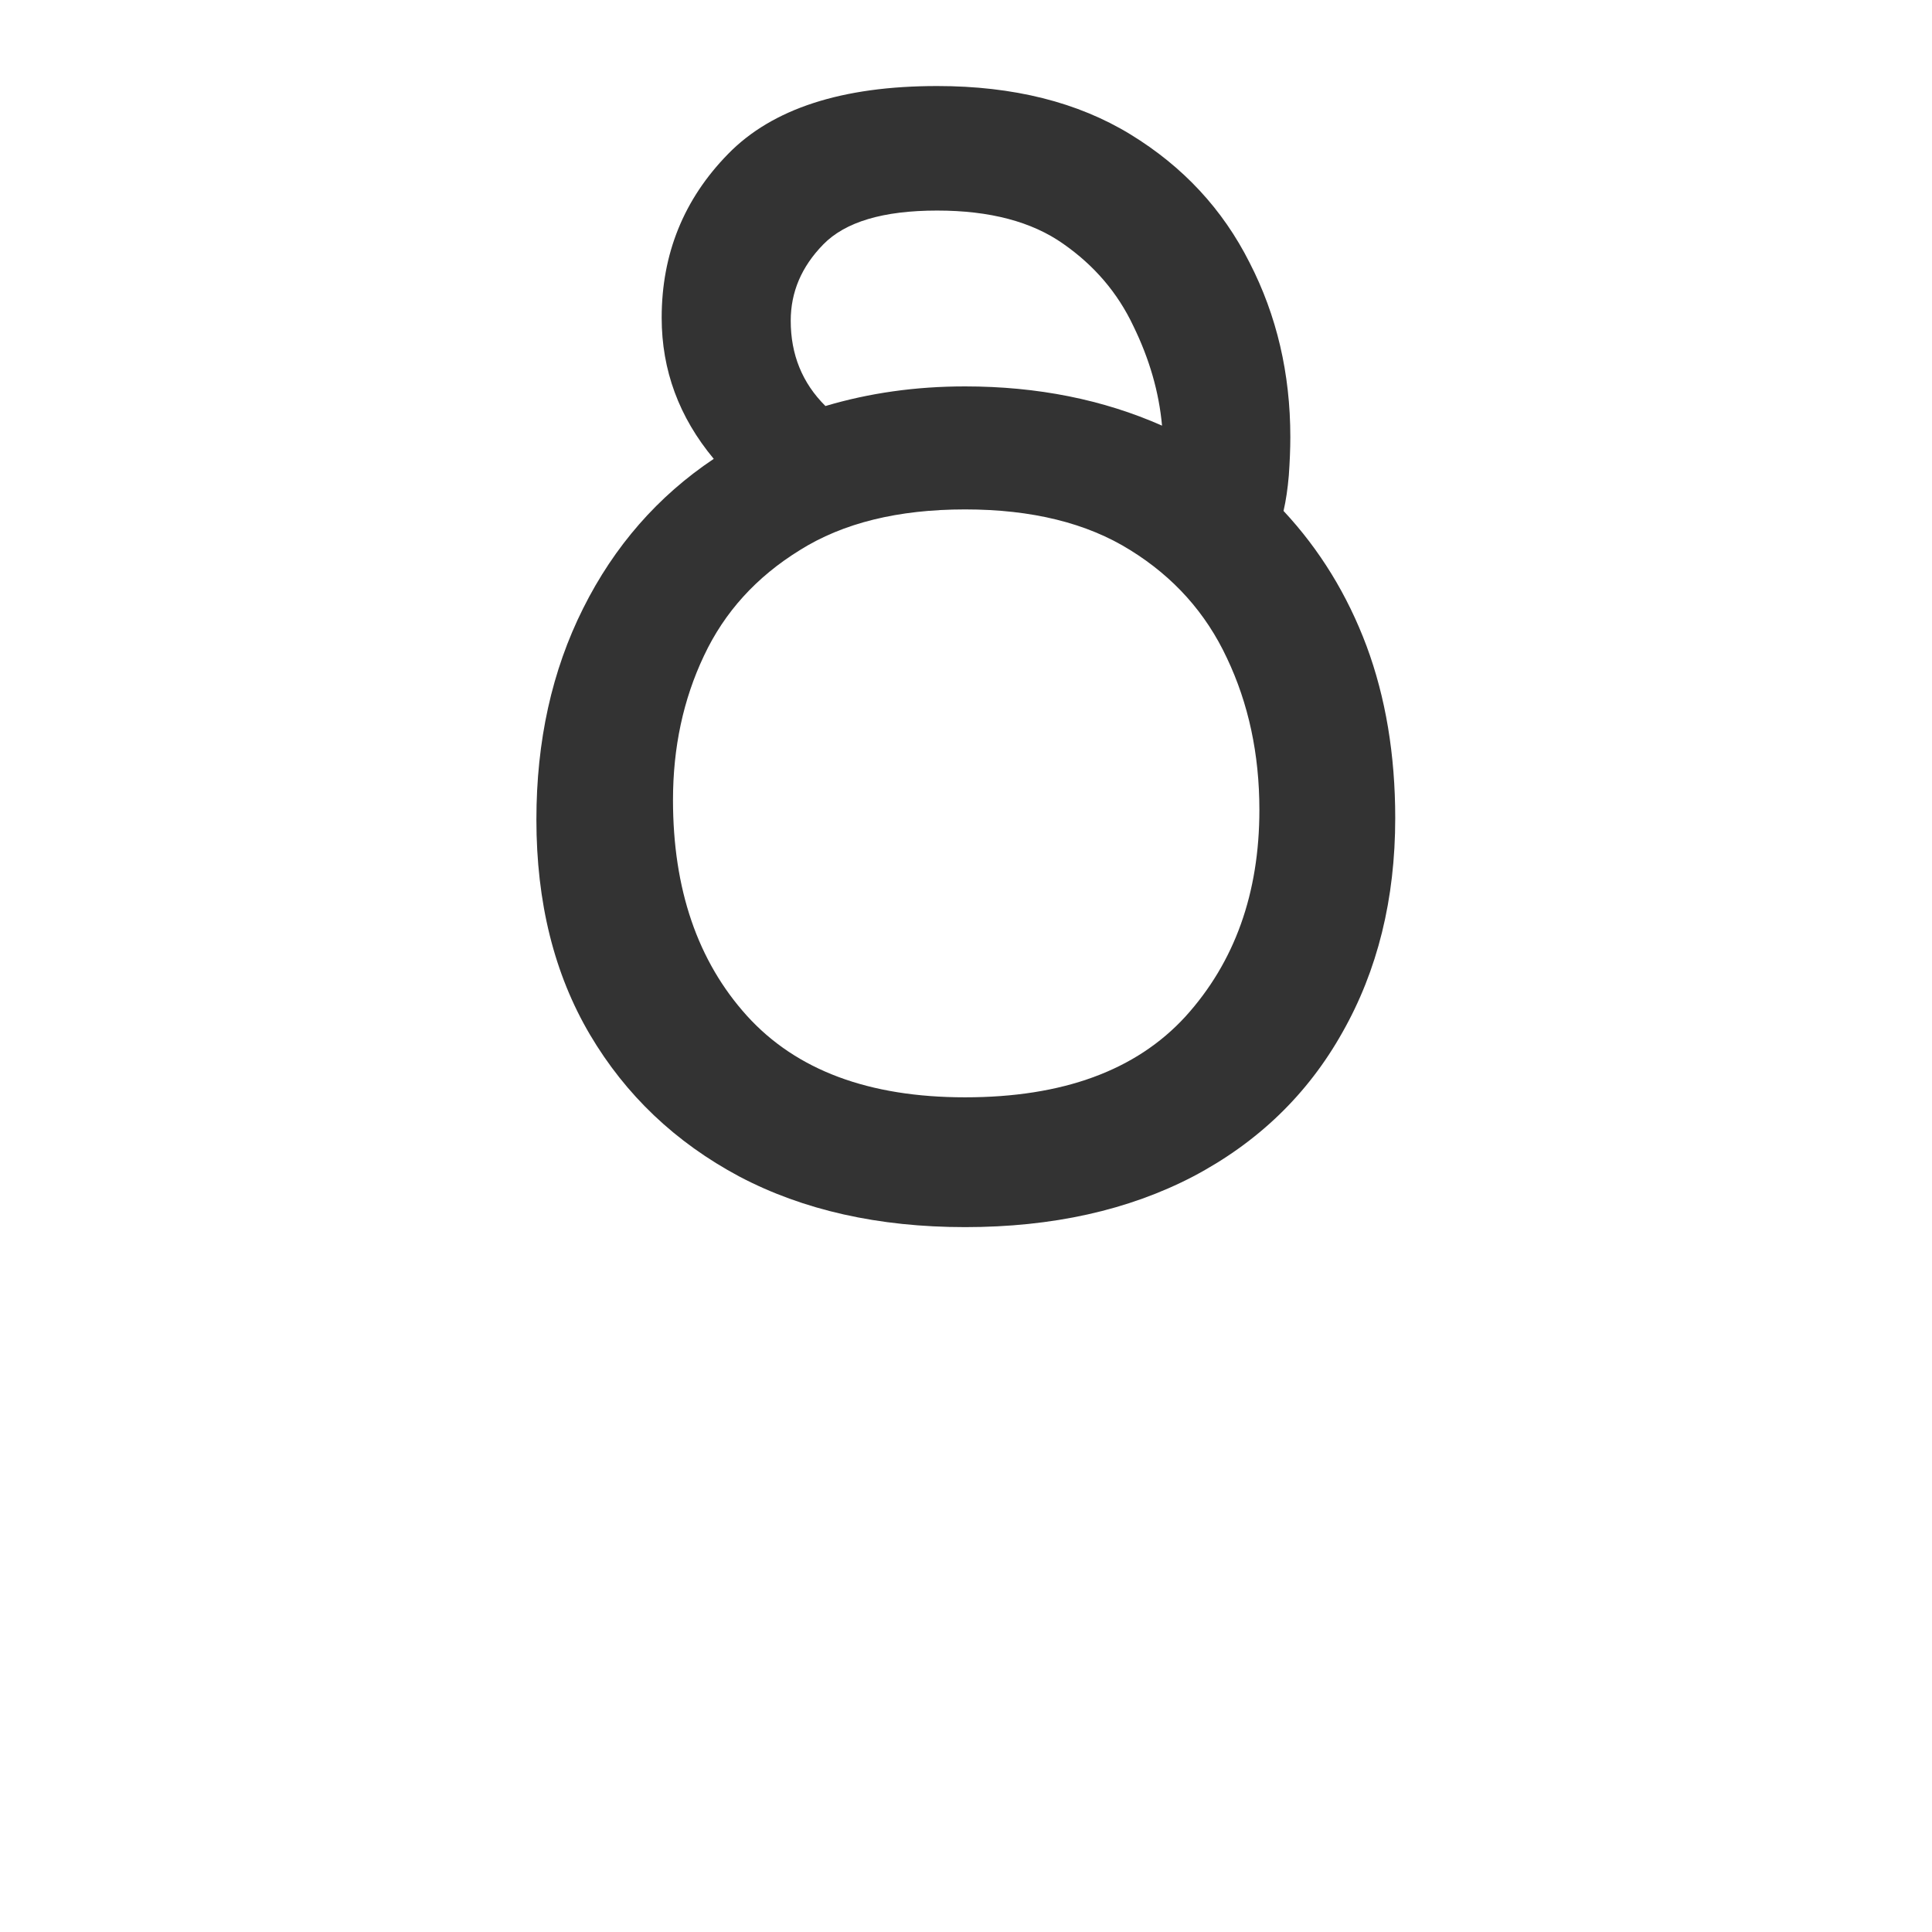
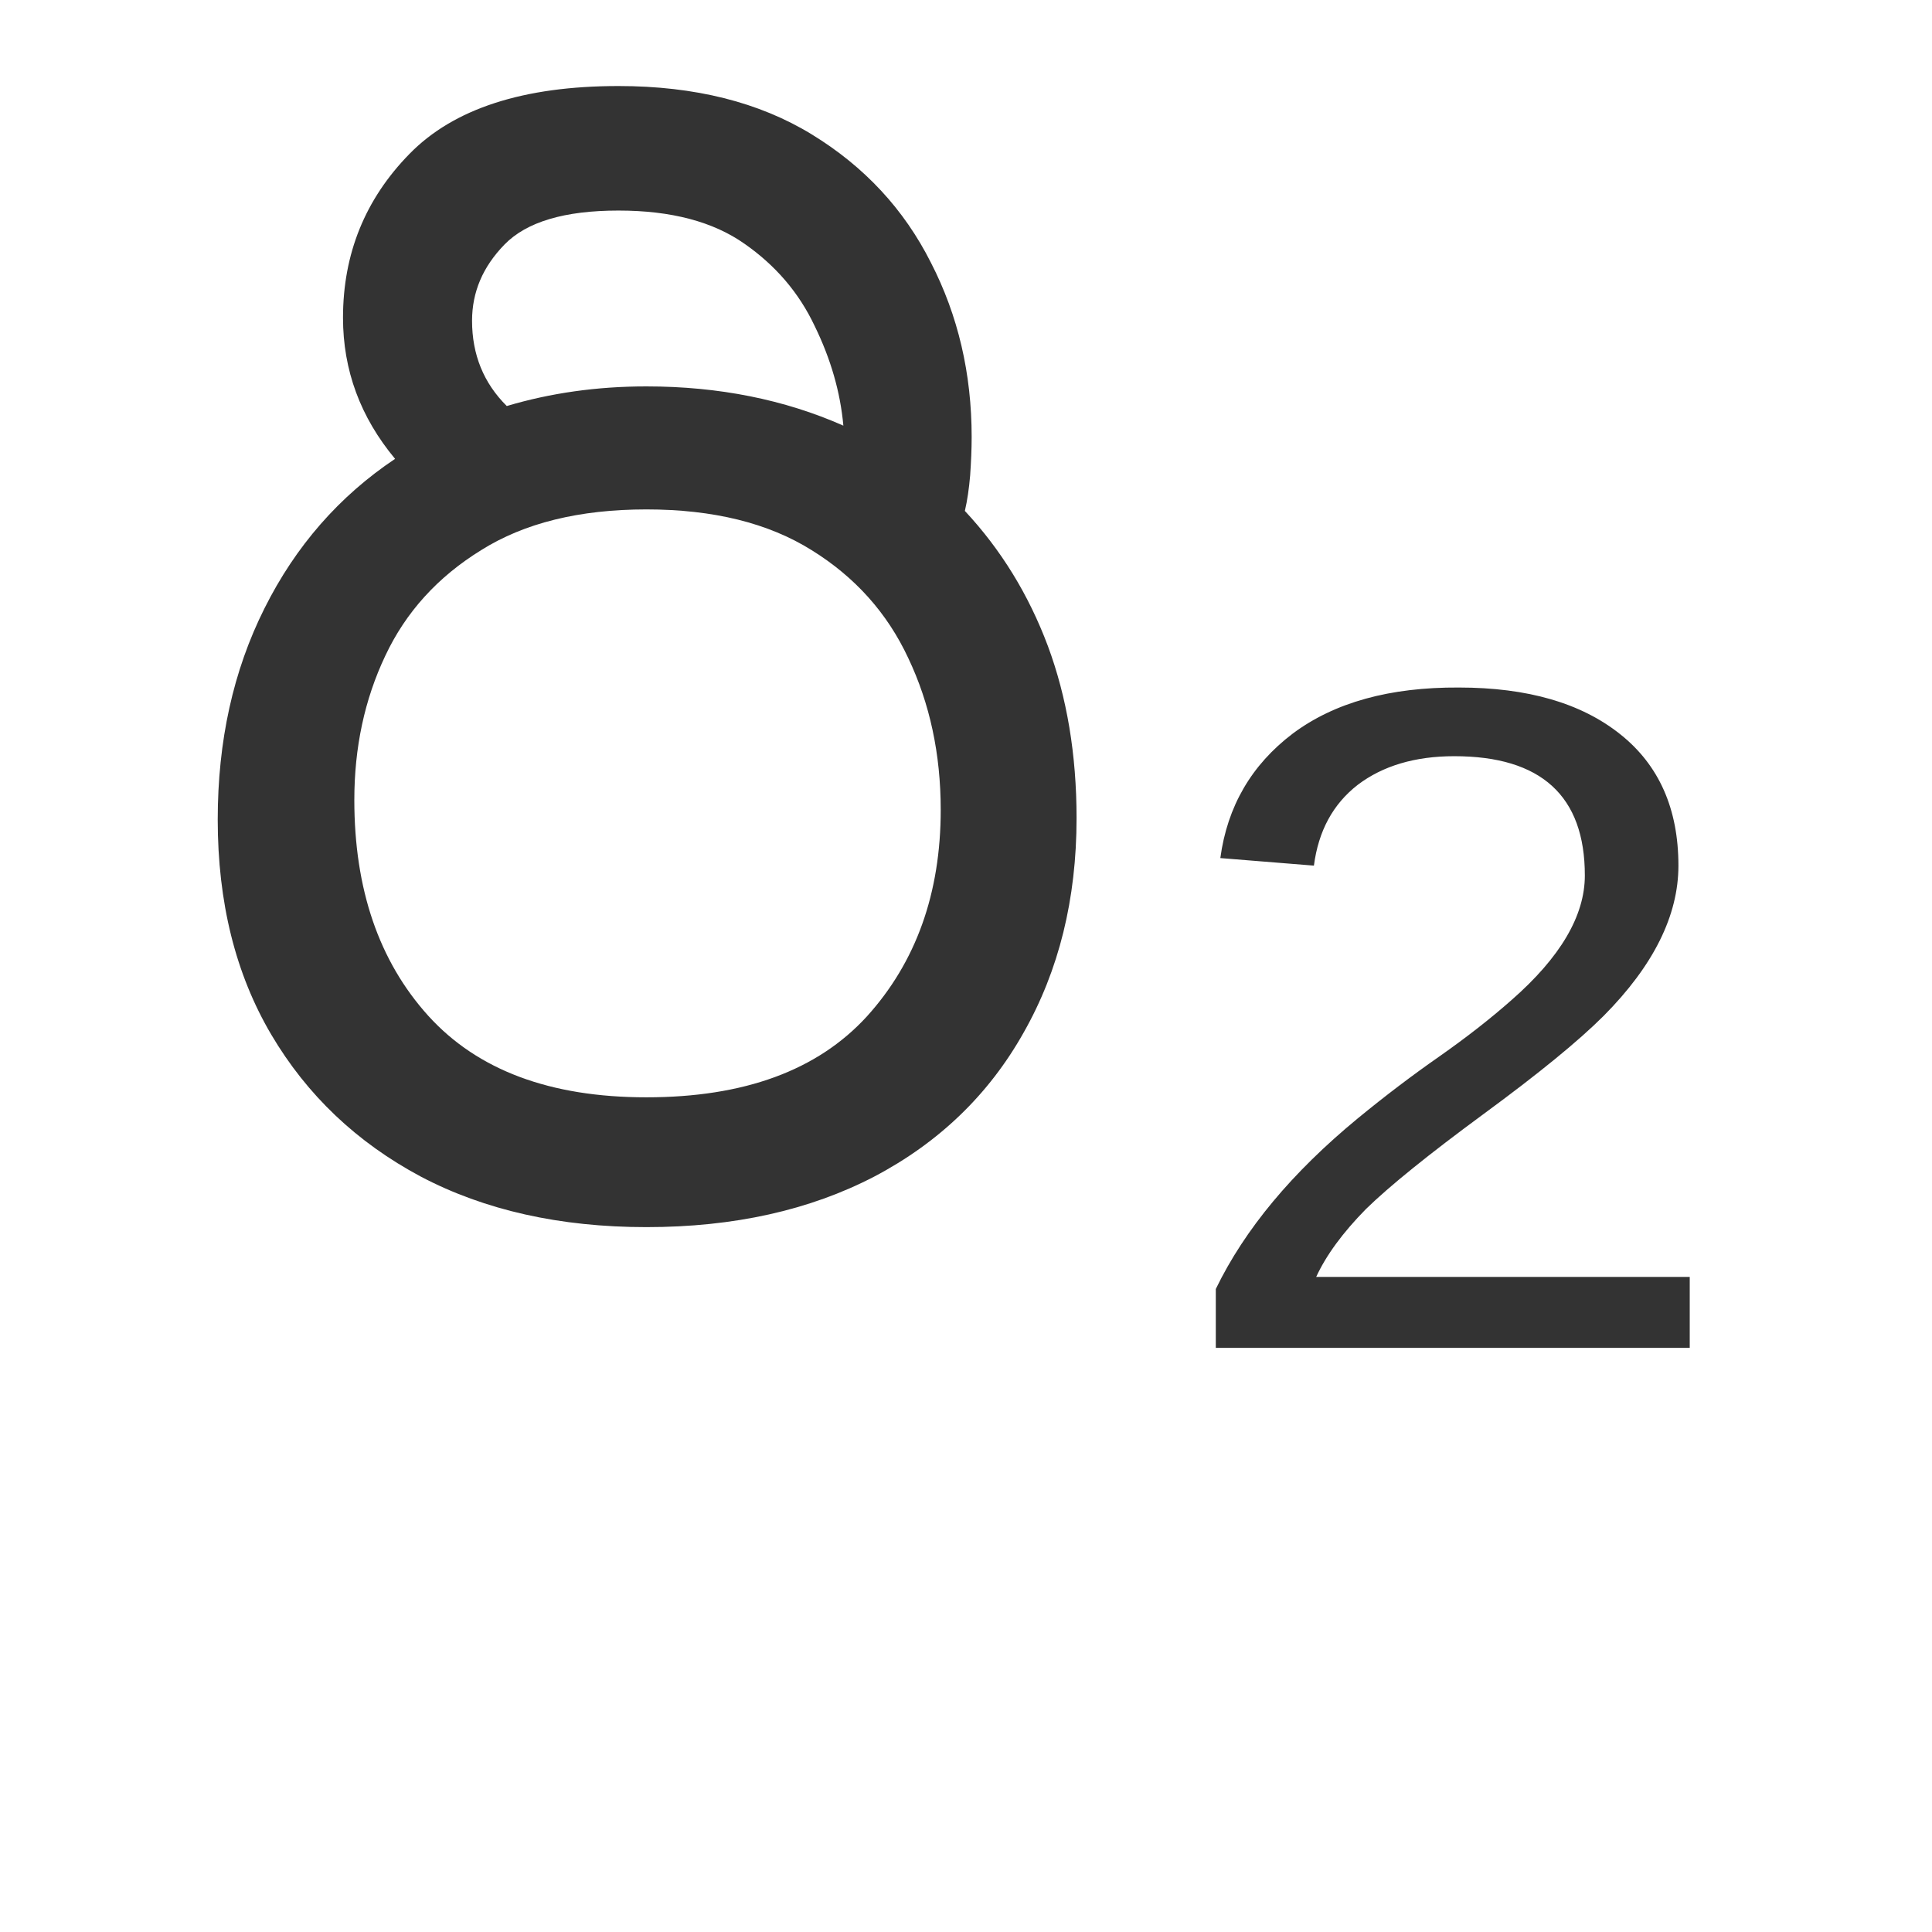
<svg xmlns="http://www.w3.org/2000/svg" width="40" height="40">
-   <text x="20" y="25" text-anchor="middle" font-family="Noto Sans Telugu, Arial" font-size="34" fill="var(--text-primary, #333)">రి</text>
+   <text x="20" y="25" text-anchor="middle" font-family="Noto Sans Telugu, Arial" font-size="34" fill="var(--text-primary, #333)">రి₂</text>
</svg>
